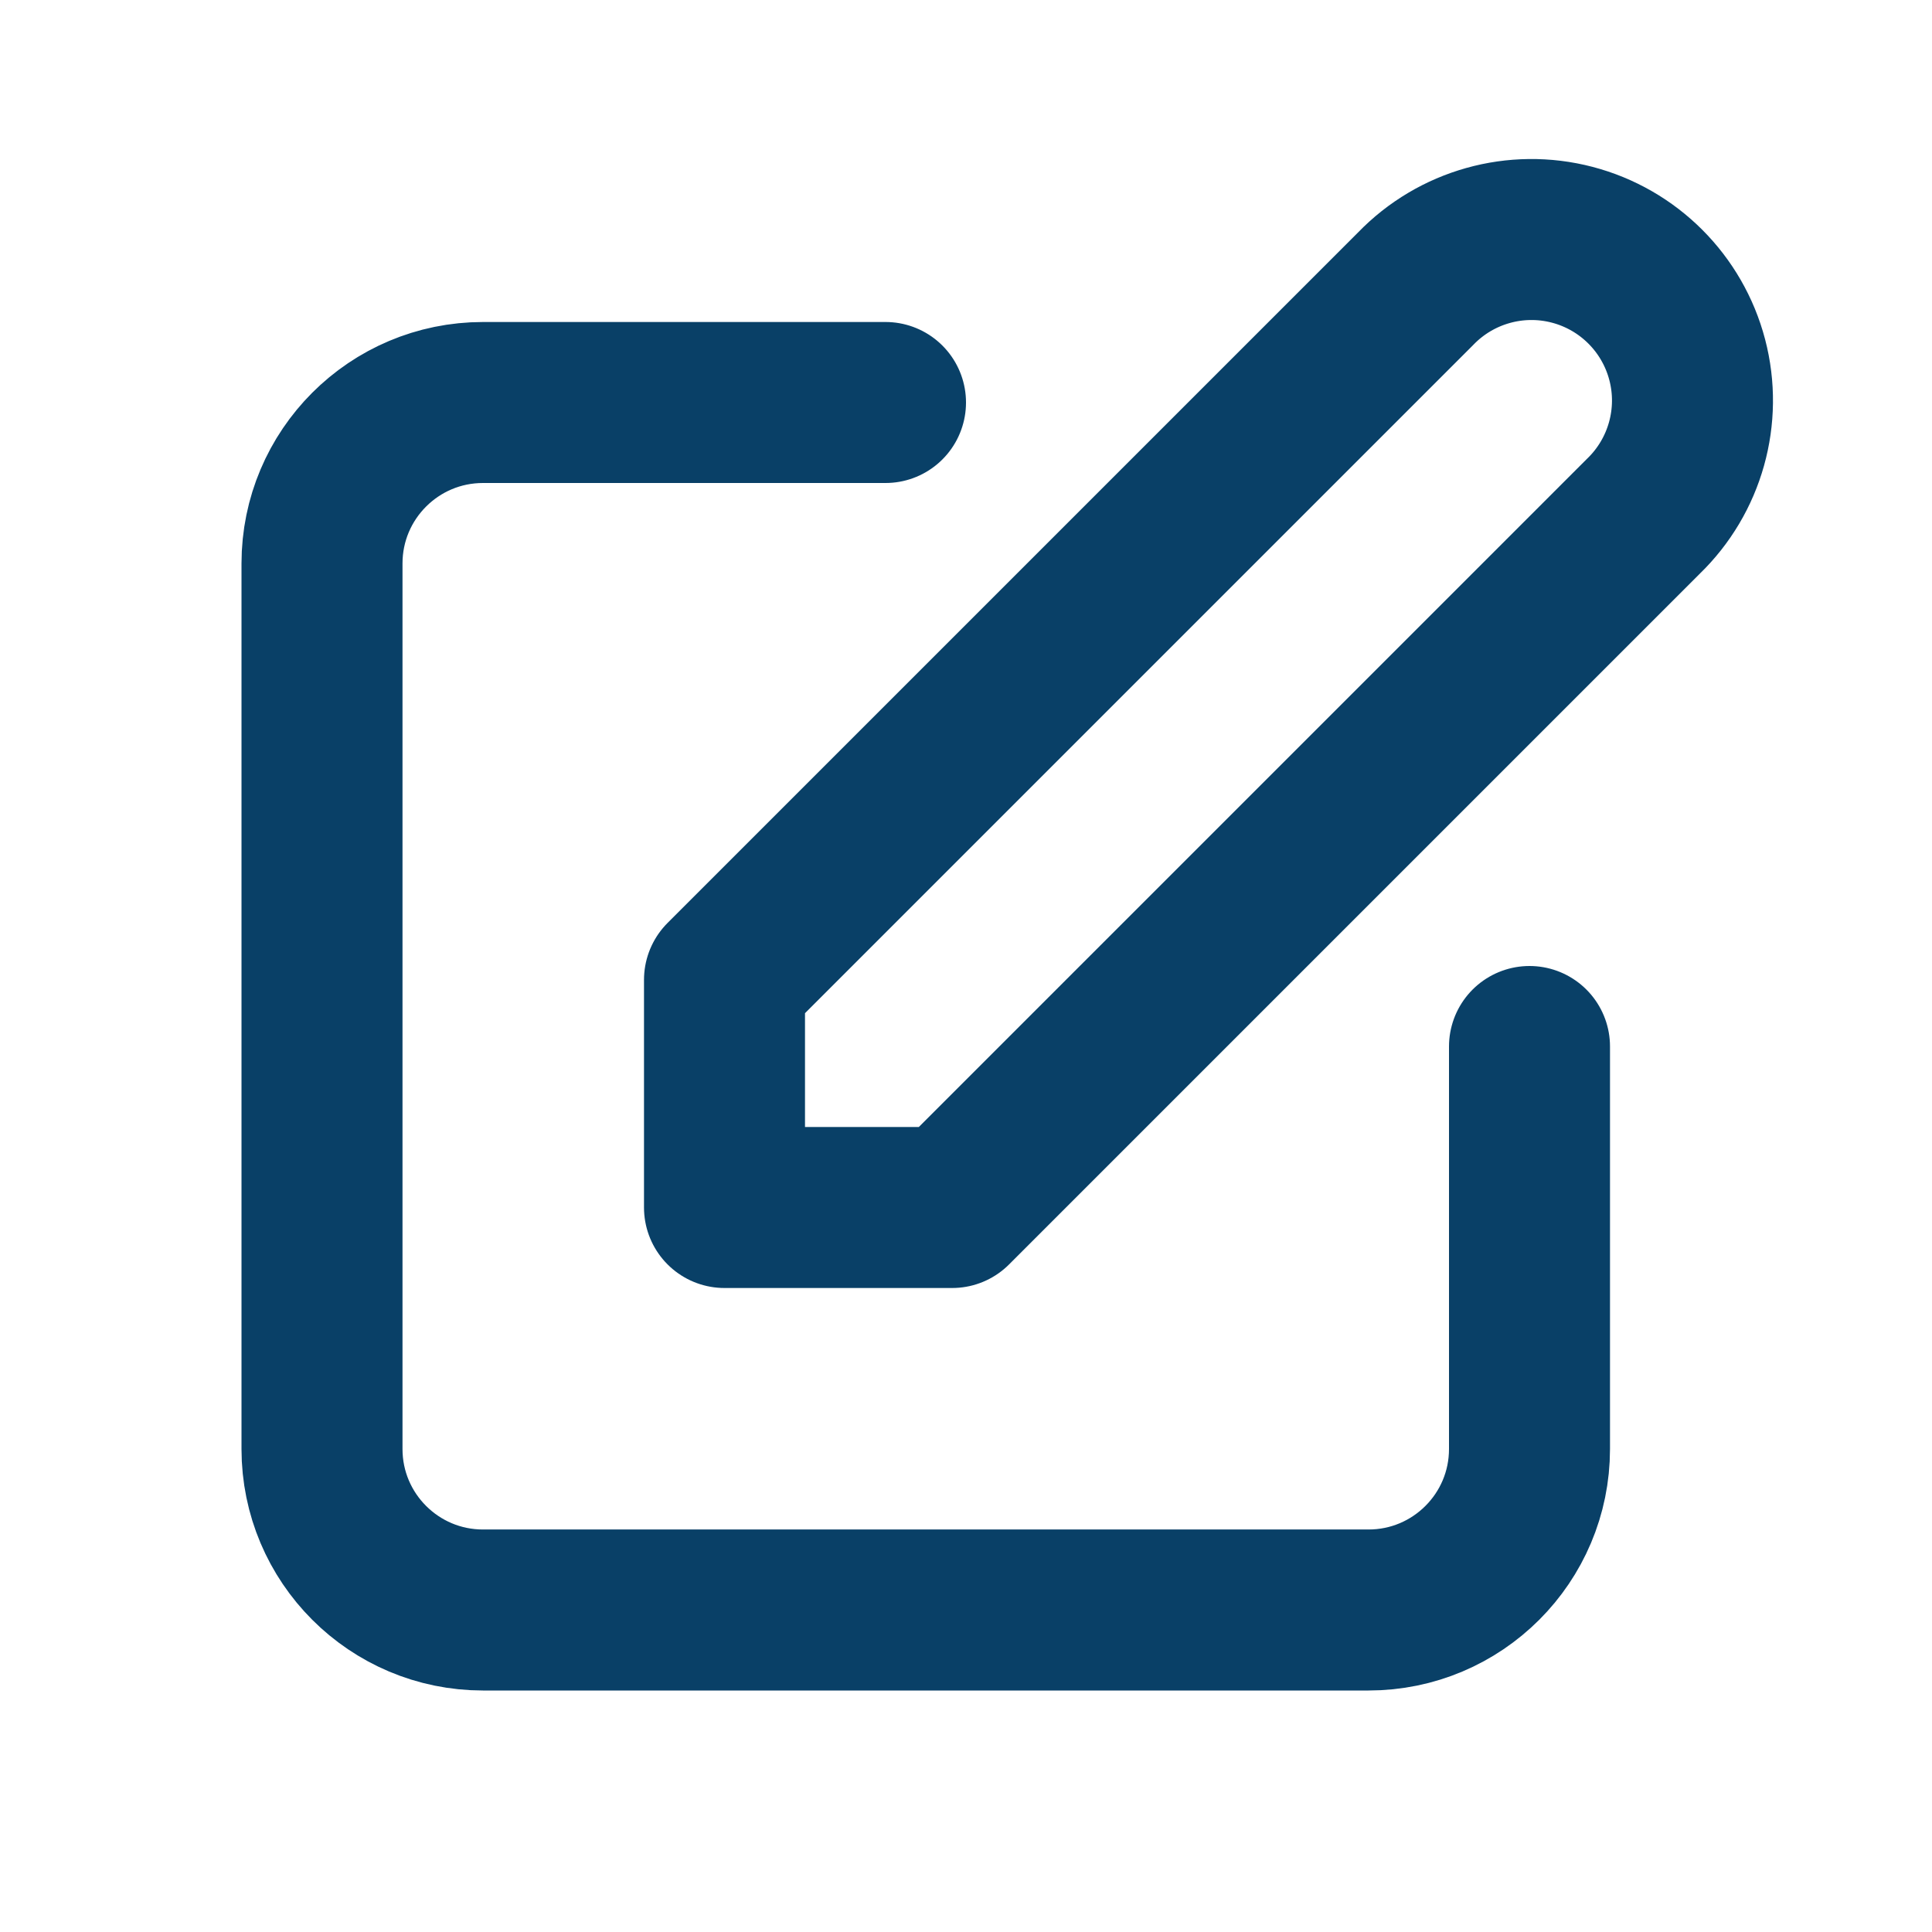
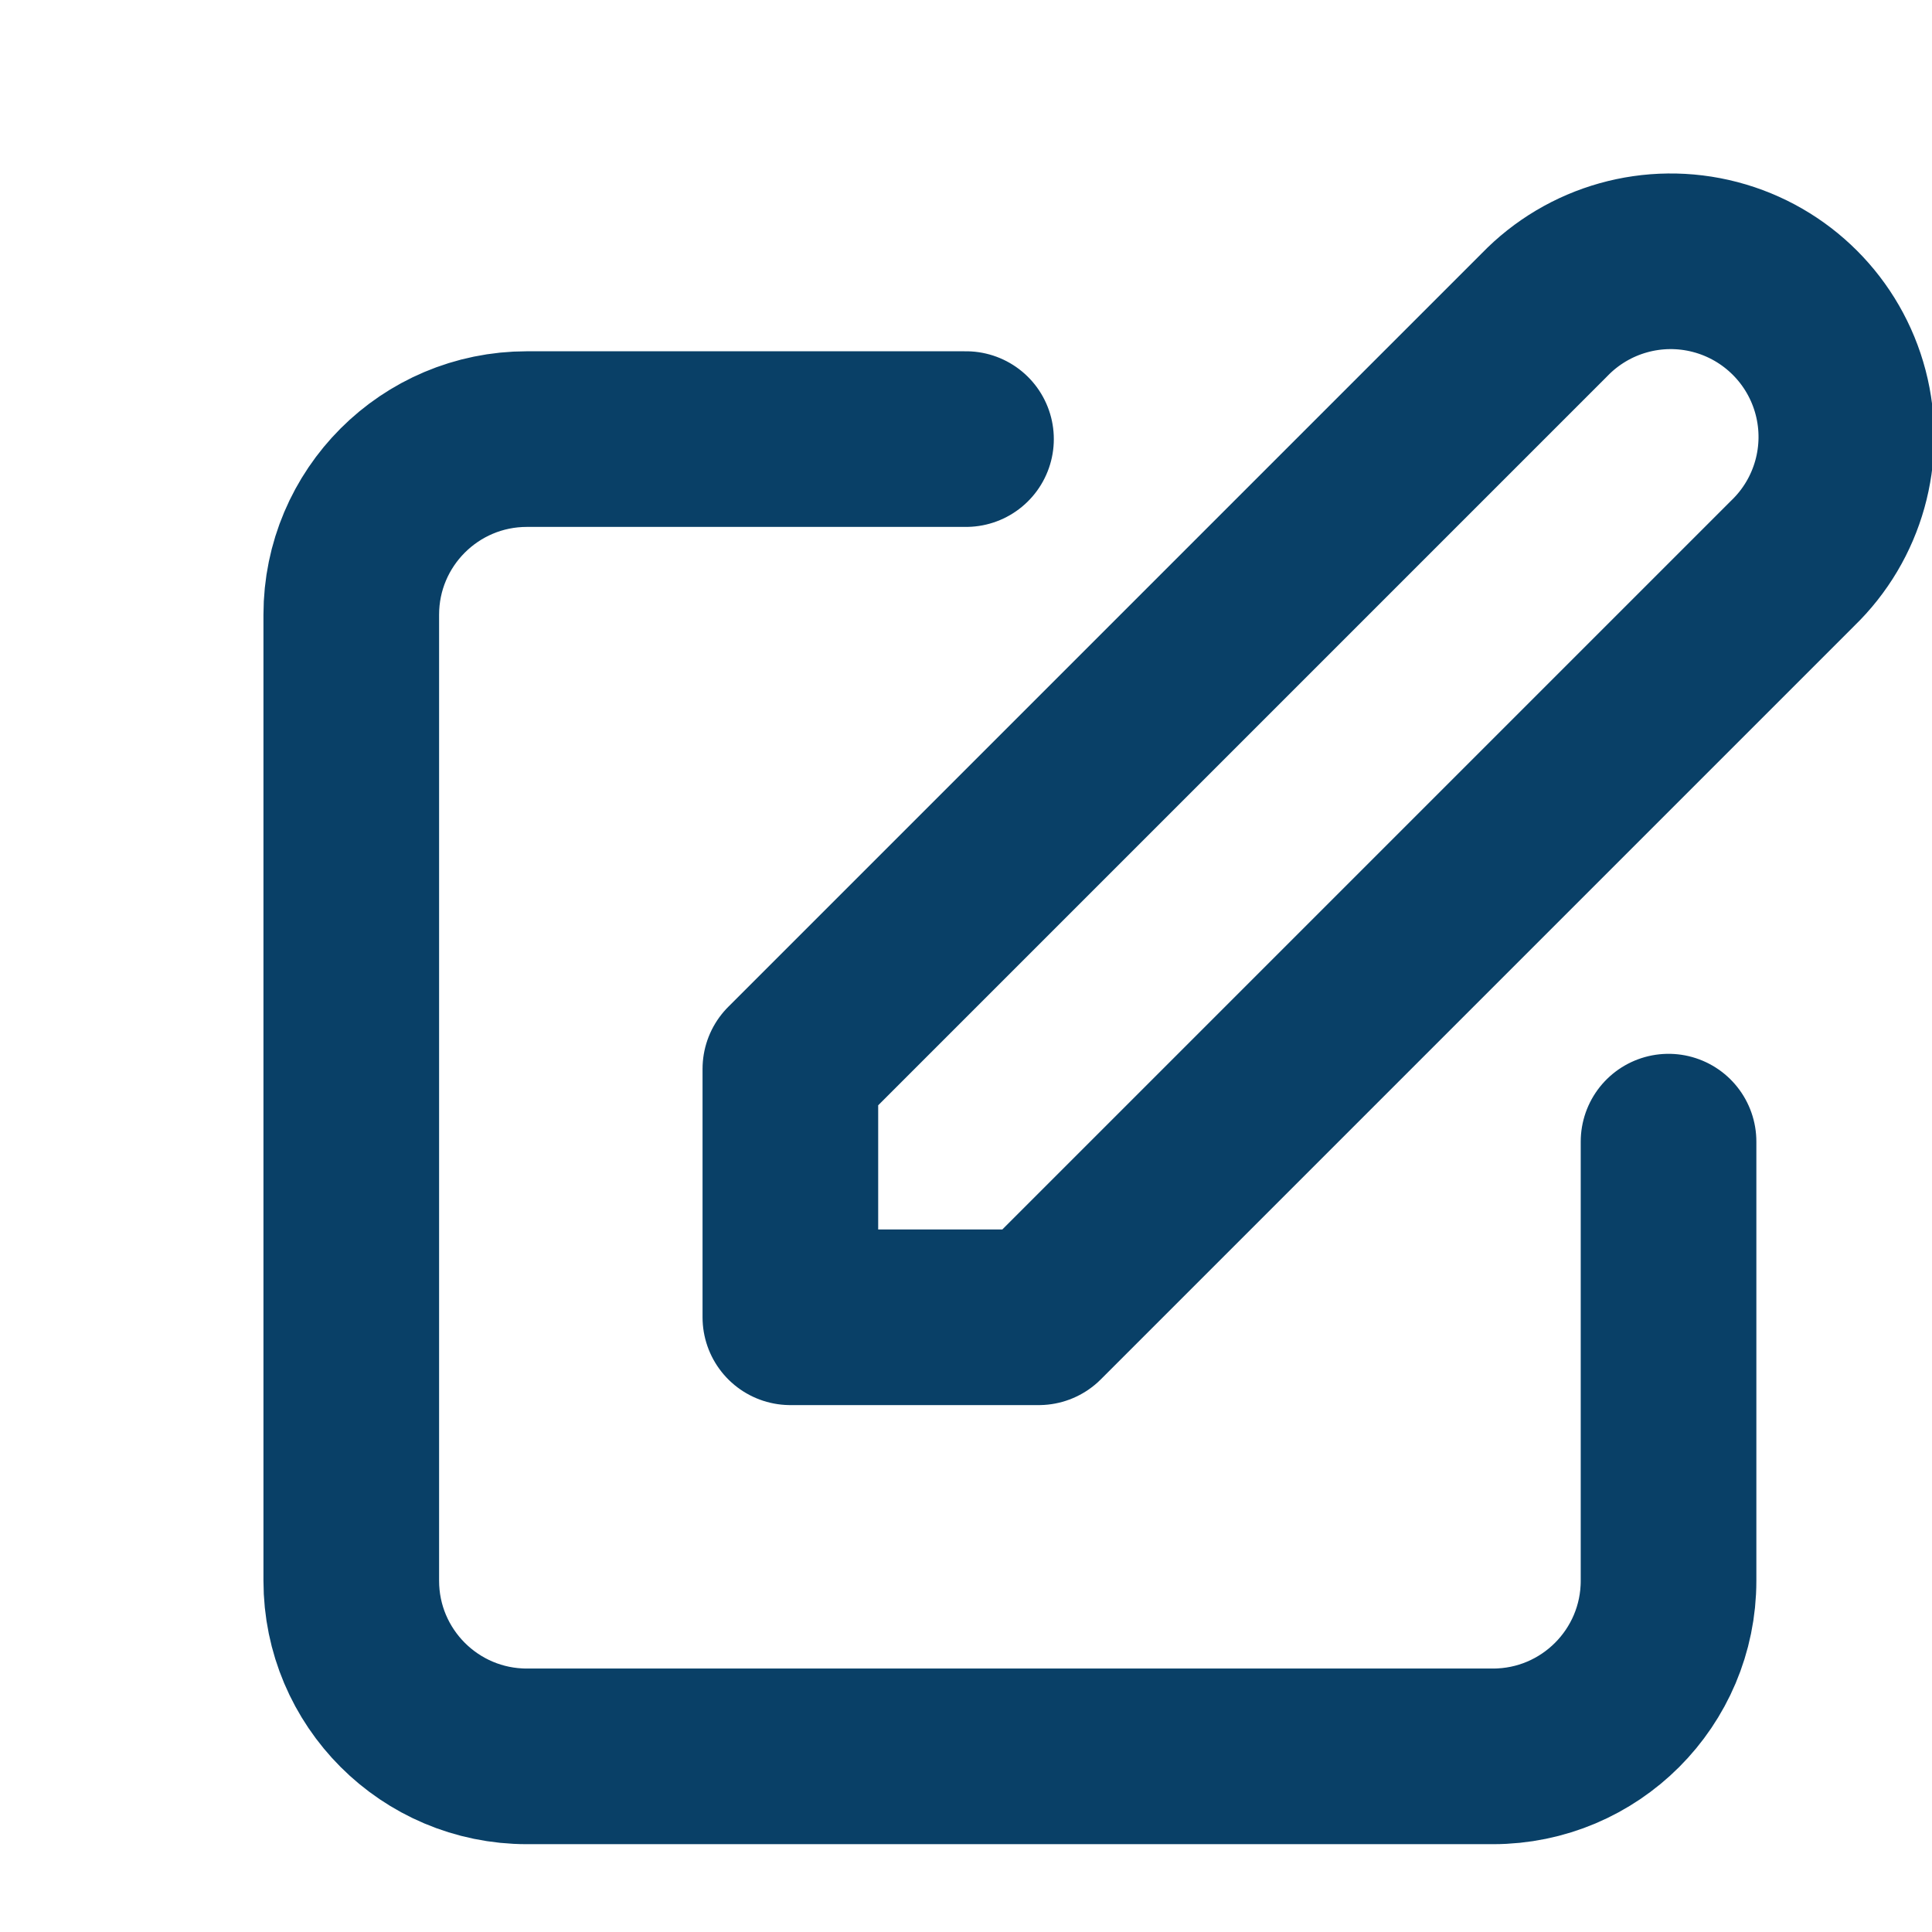
- <svg xmlns="http://www.w3.org/2000/svg" class="w-6 h-6" fill="none" stroke="#094067" viewBox="0 0 24 24">
+ <svg xmlns="http://www.w3.org/2000/svg" class="w-6 h-6" fill="none" stroke="#094067" viewBox="0 0 22 22">
  <path stroke-linecap="round" stroke-linejoin="round" stroke-width="2" d="M11 5H6a2 2 0 00-2 2v11a2 2 0 002 2h11a2 2 0 002-2v-5m-1.414-9.414a2 2 0 112.828 2.828L11.828 15H9v-2.828l8.586-8.586z" />
</svg>
